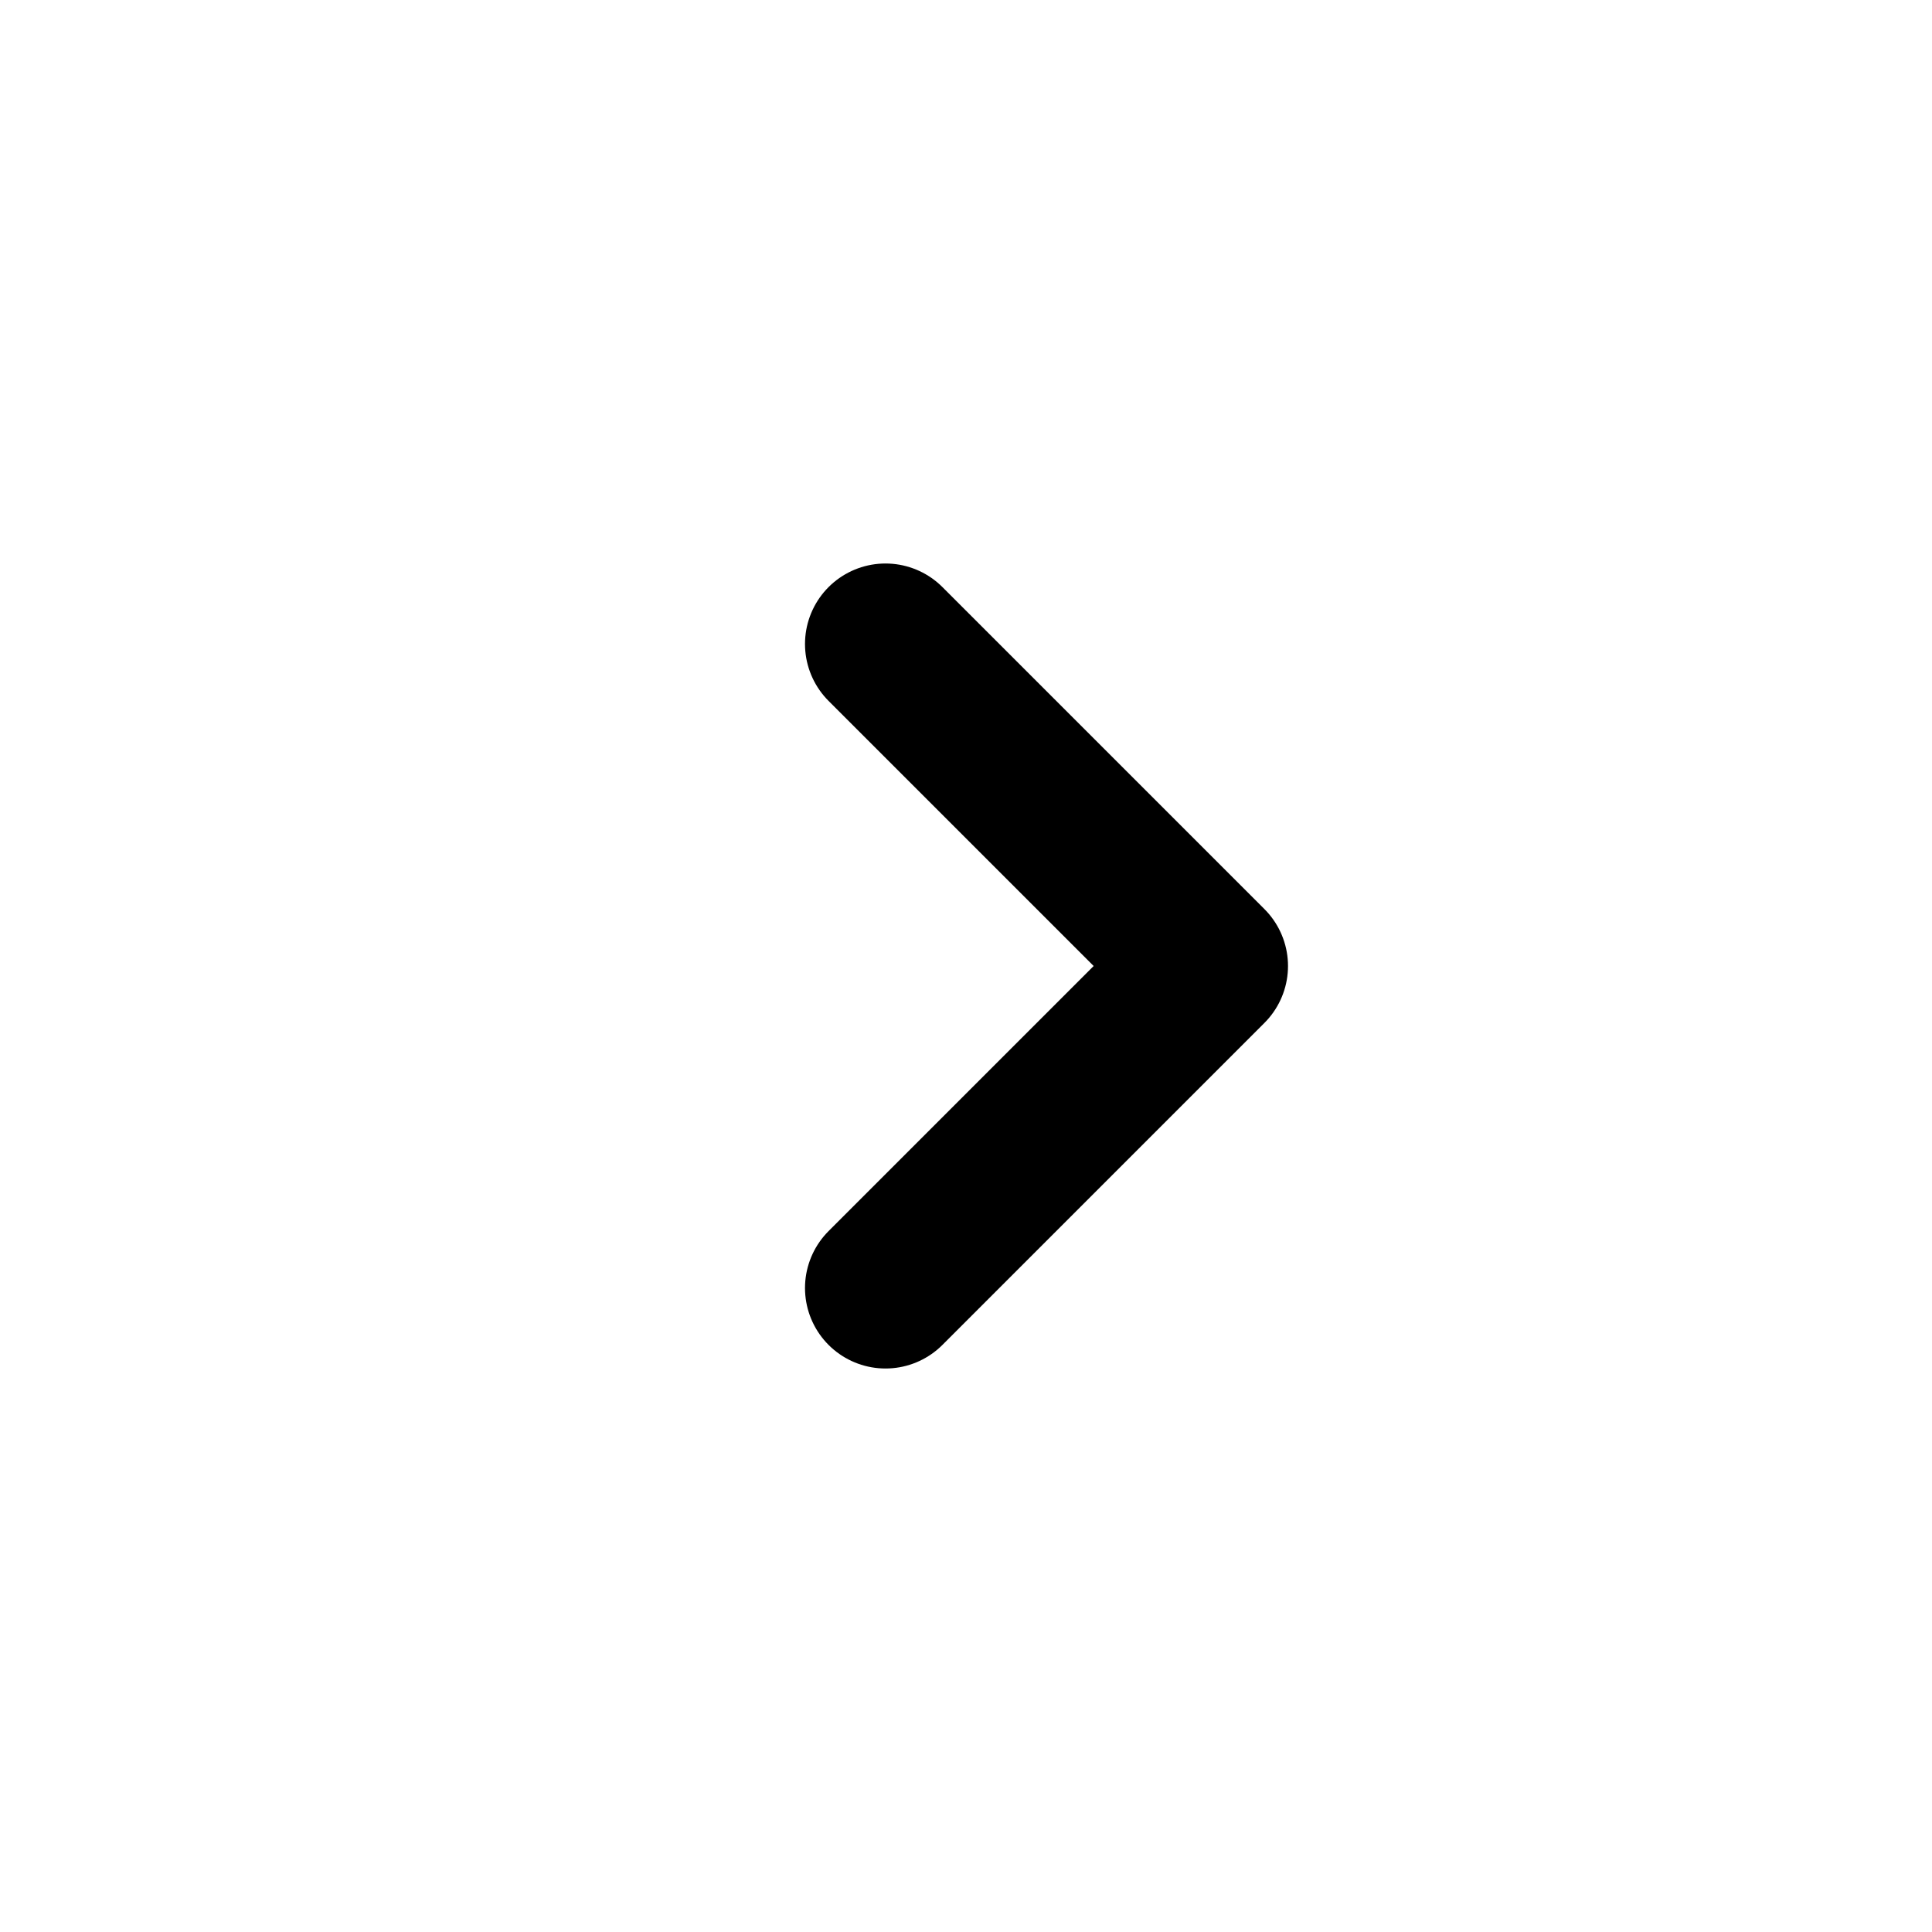
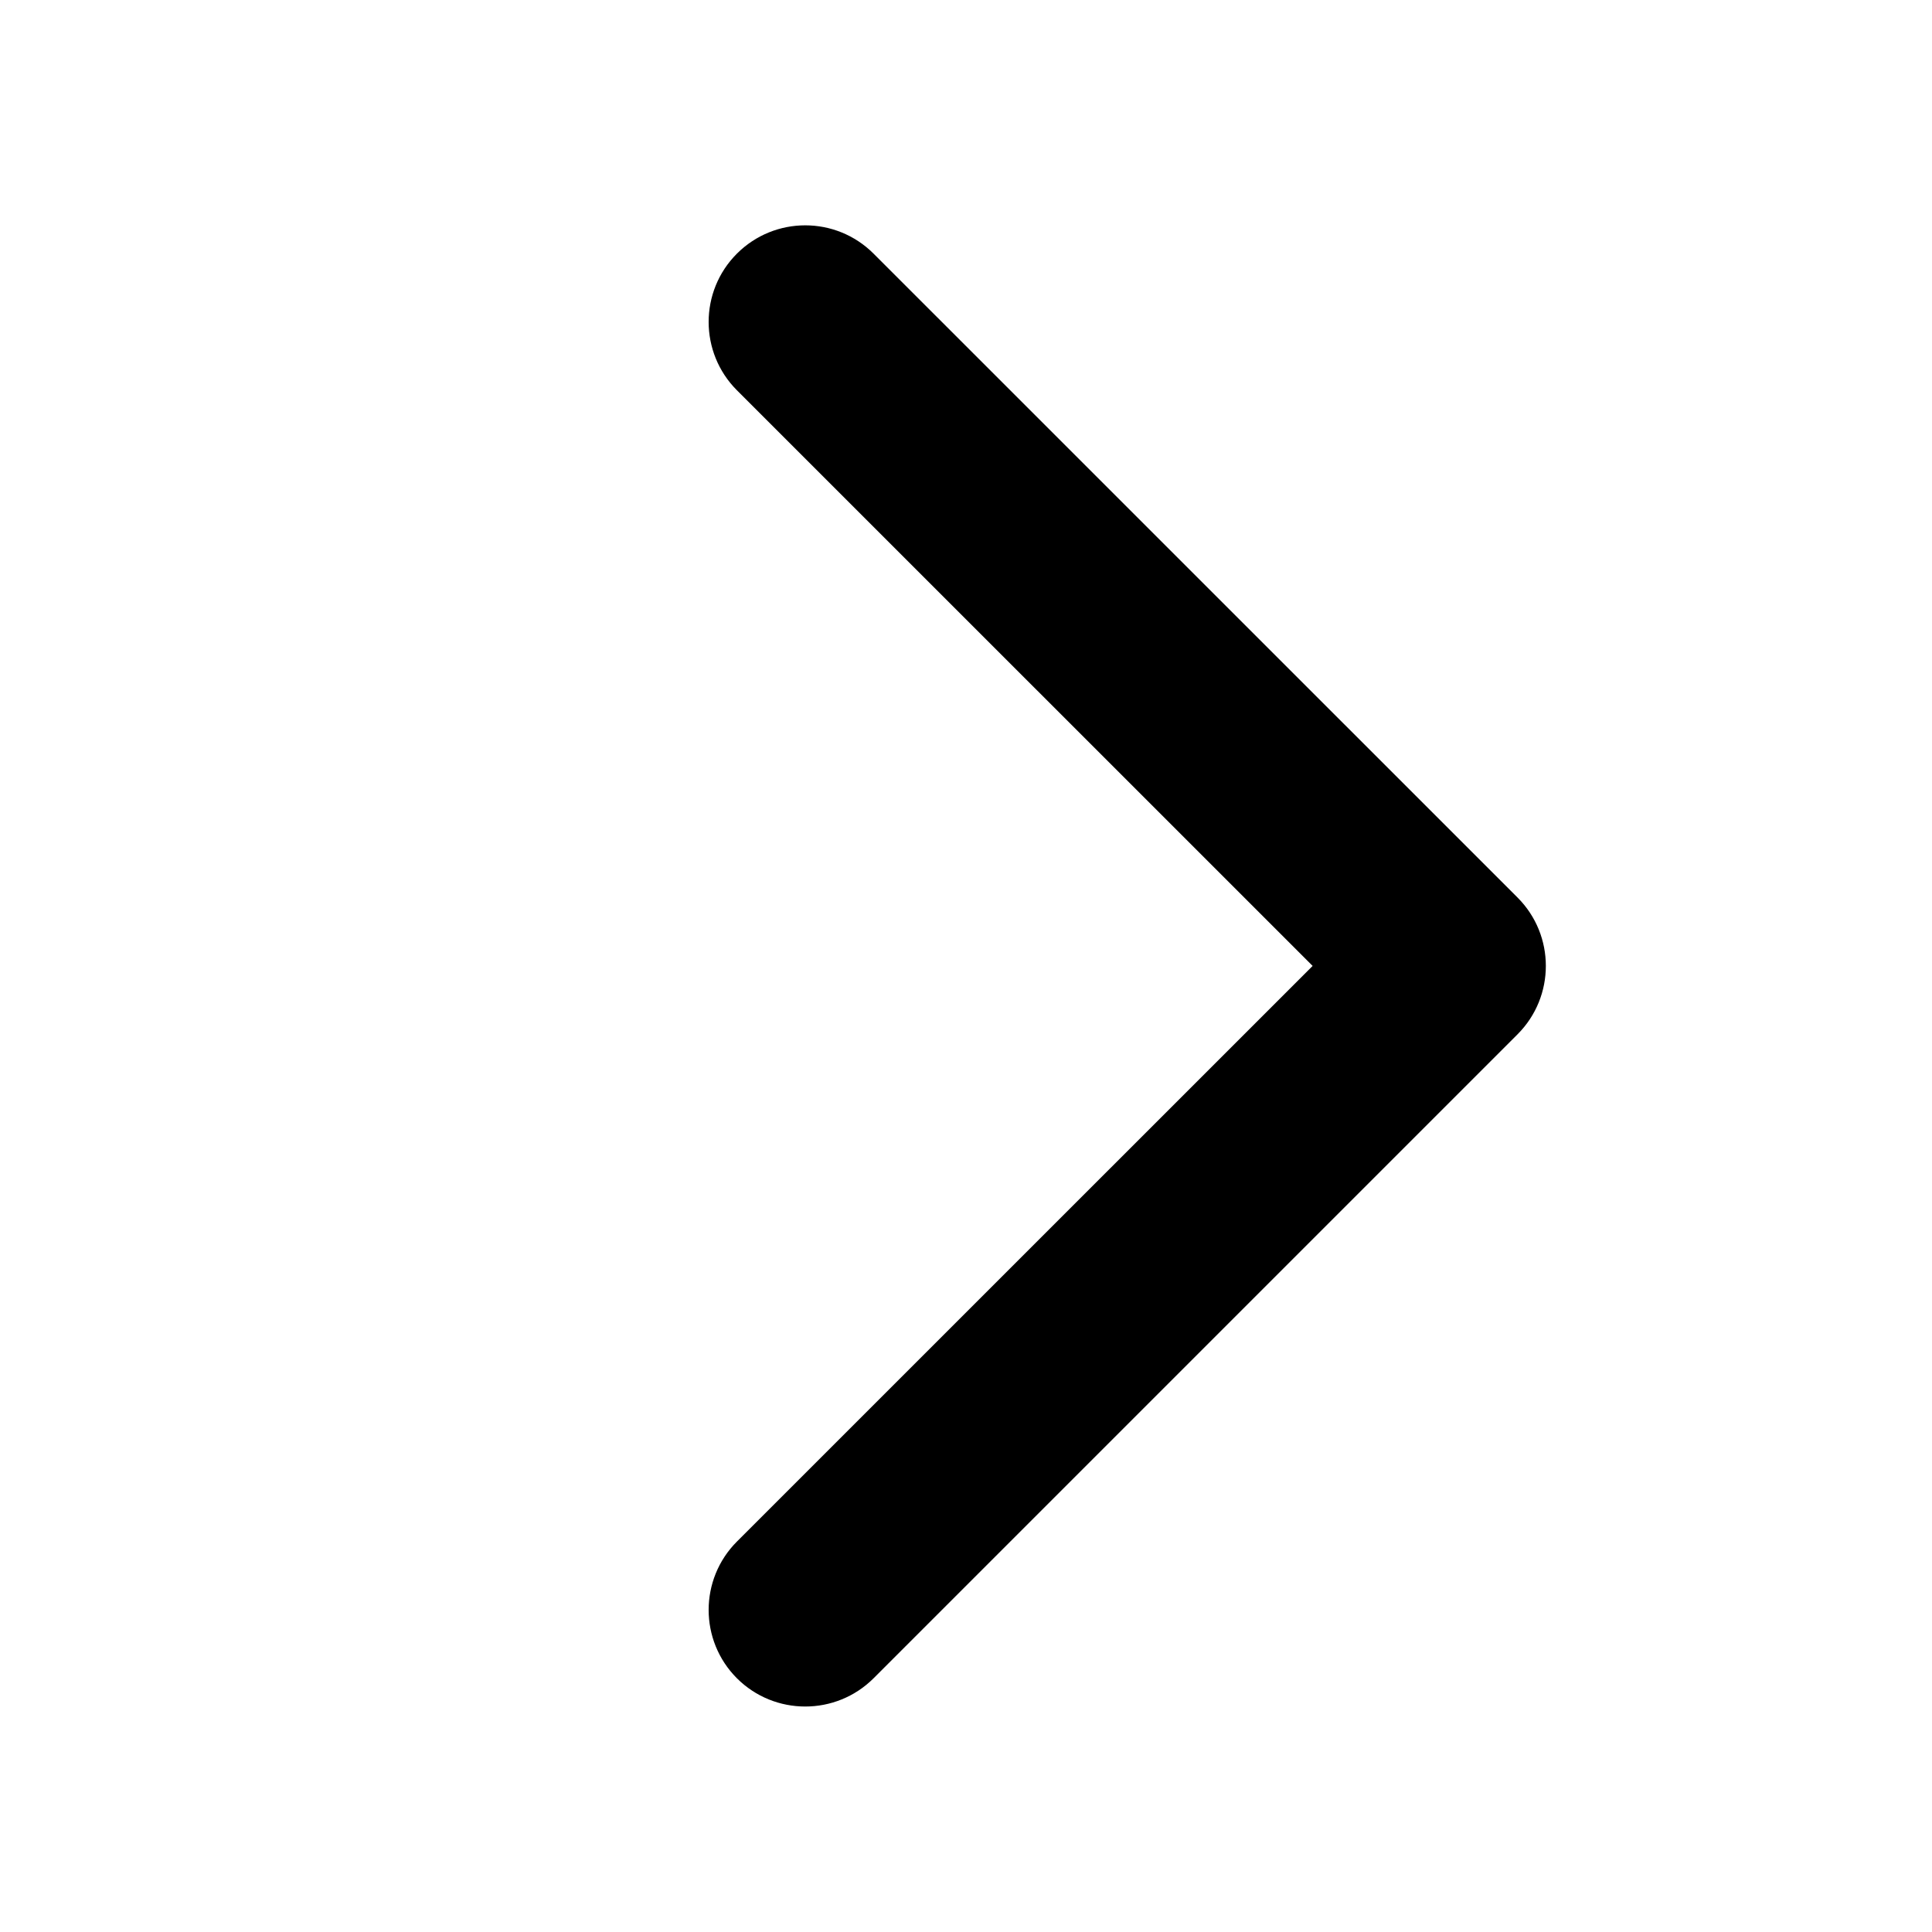
<svg xmlns="http://www.w3.org/2000/svg" width="24" height="24" viewBox="0 0 24 24" fill="none">
-   <g id="24_icon-fill/star">
-     <path id="Vector 234255911" d="M11 16L15 12L11 8" stroke="currentColor" stroke-width="2" stroke-linecap="round" stroke-linejoin="round" />
+   <g id="24_icon-fill/chevron-right" transform="rotate(180 12 12)">
+     <path id="Vector" transform="translate(2)" d="M11.148 3.152C11.617 2.684 12.377 2.684 12.846 3.152C13.314 3.621 13.314 4.381 12.846 4.85L5.694 12.001L12.846 19.152C13.314 19.621 13.314 20.381 12.846 20.849C12.377 21.318 11.617 21.318 11.148 20.849L3.148 12.85C2.68 12.381 2.68 11.621 3.148 11.152L11.148 3.152Z" fill="currentColor" />
  </g>
</svg>
